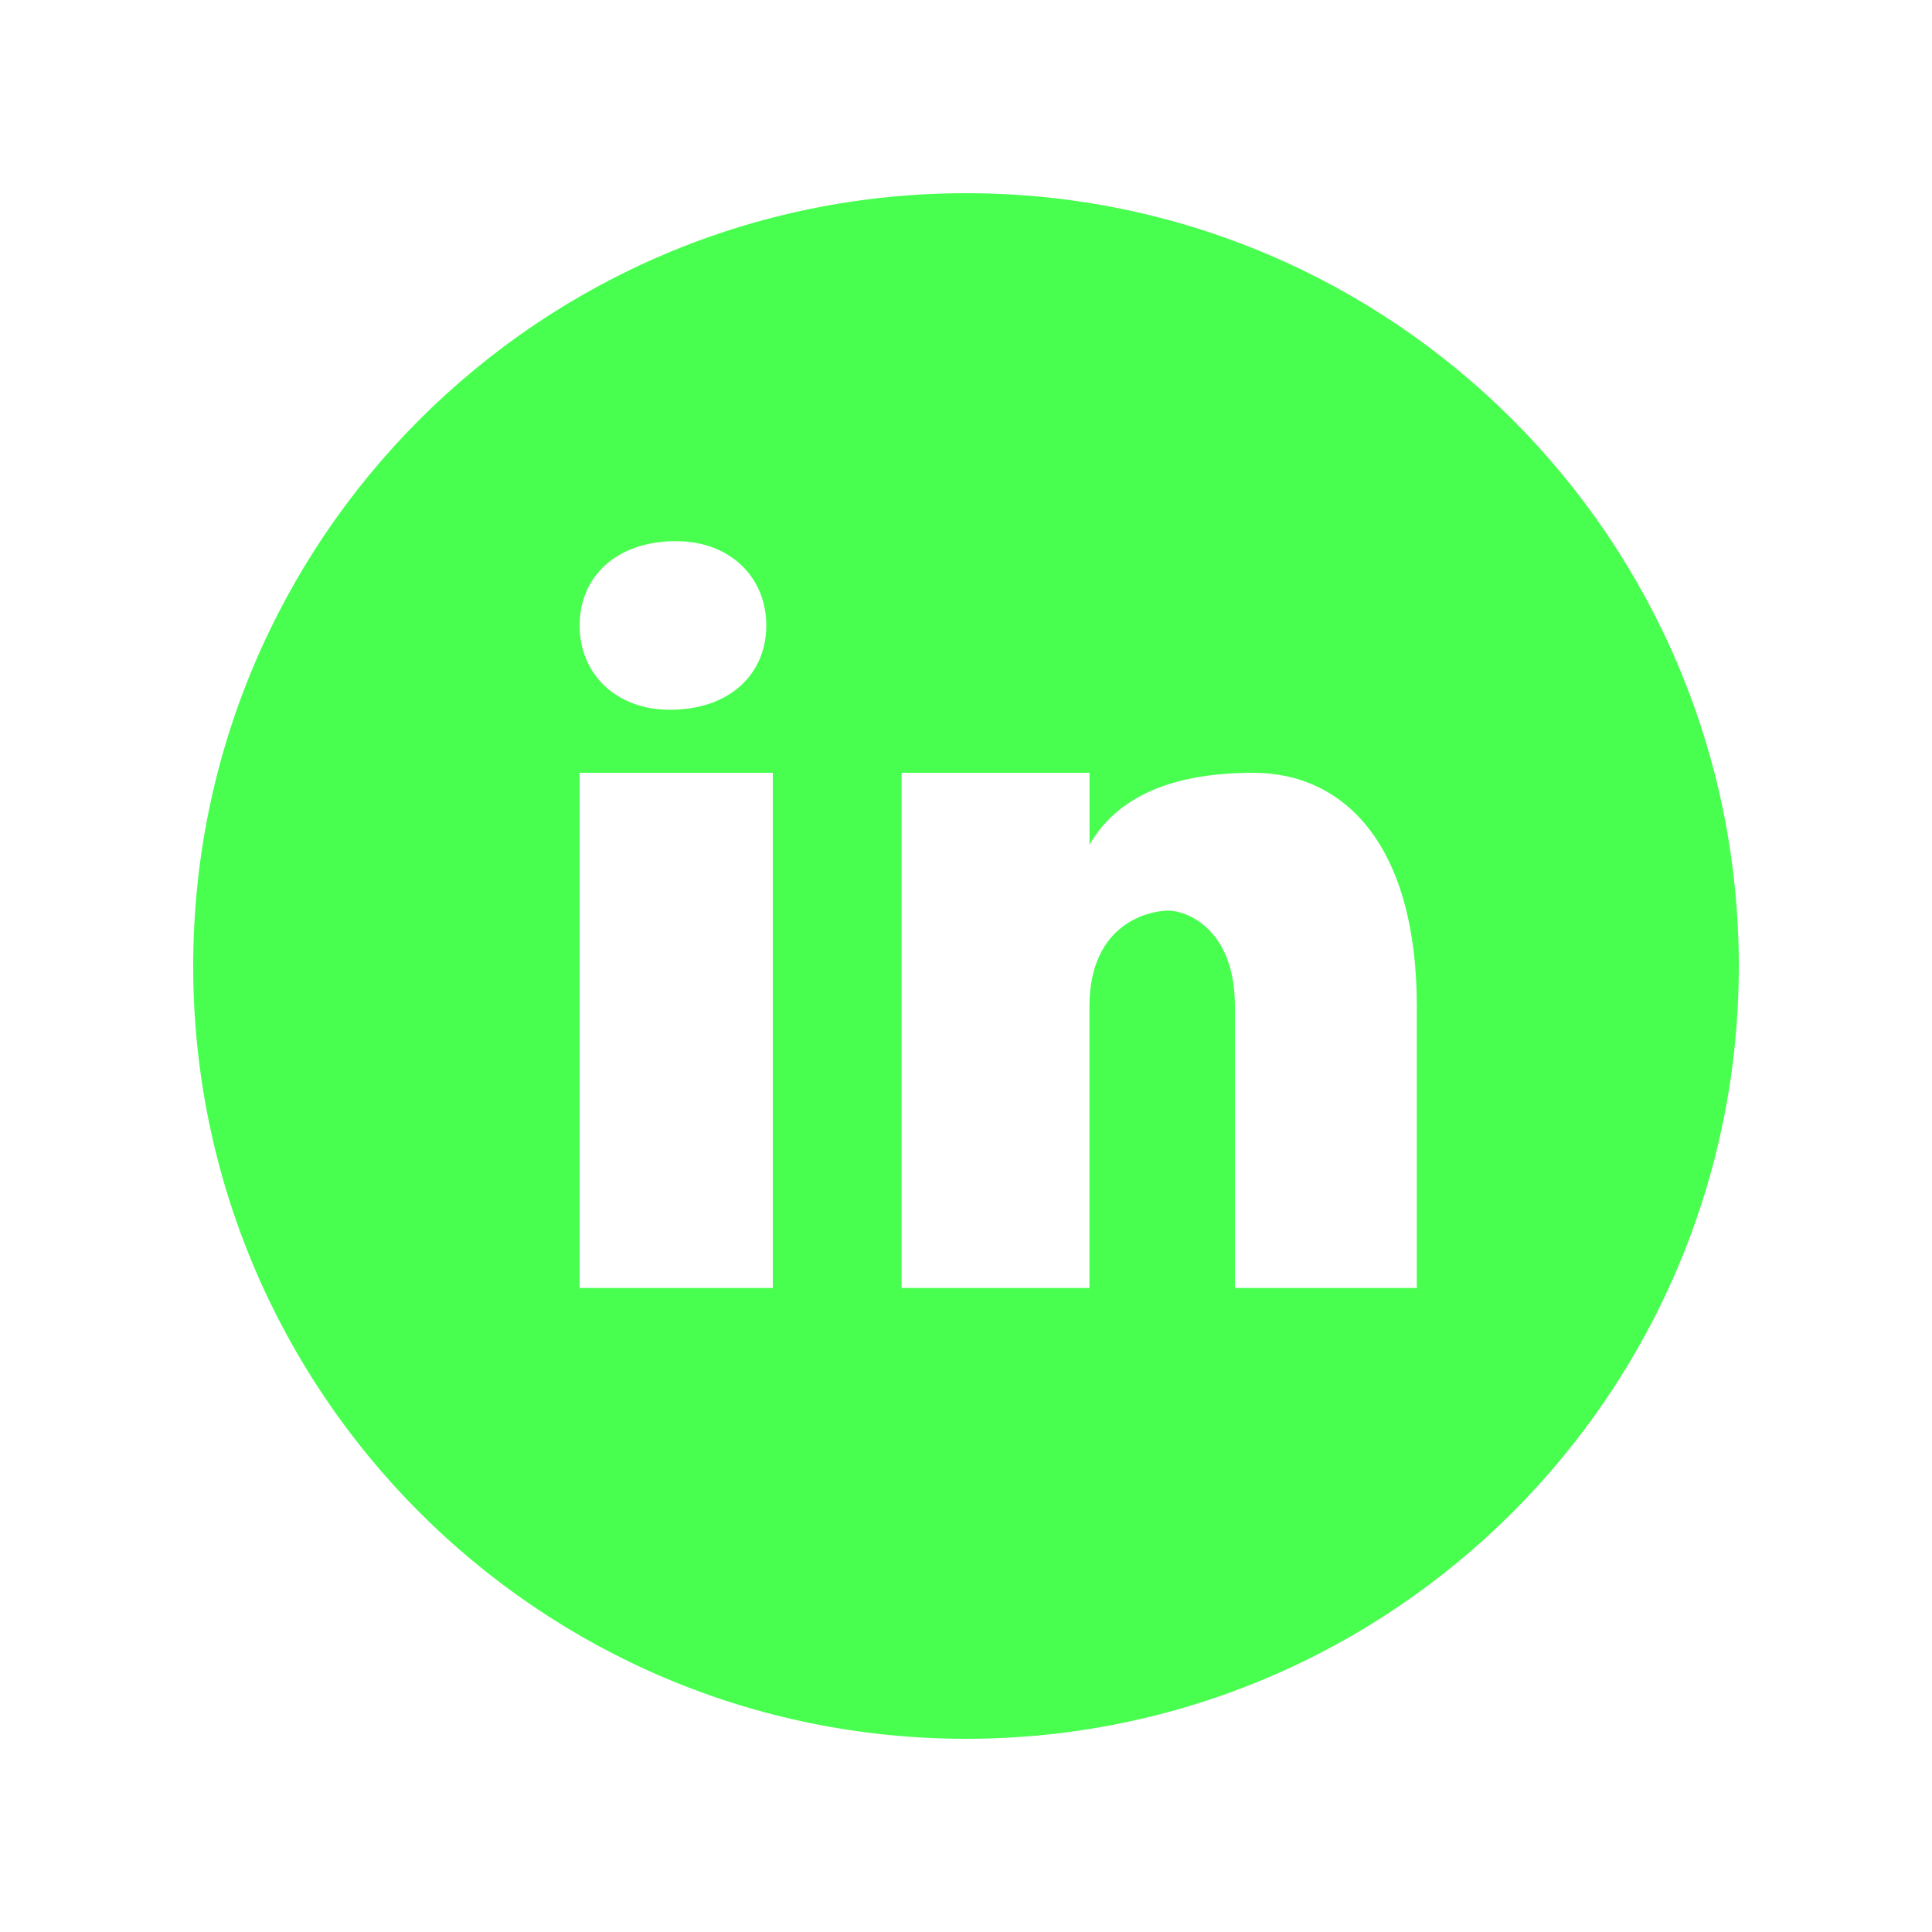
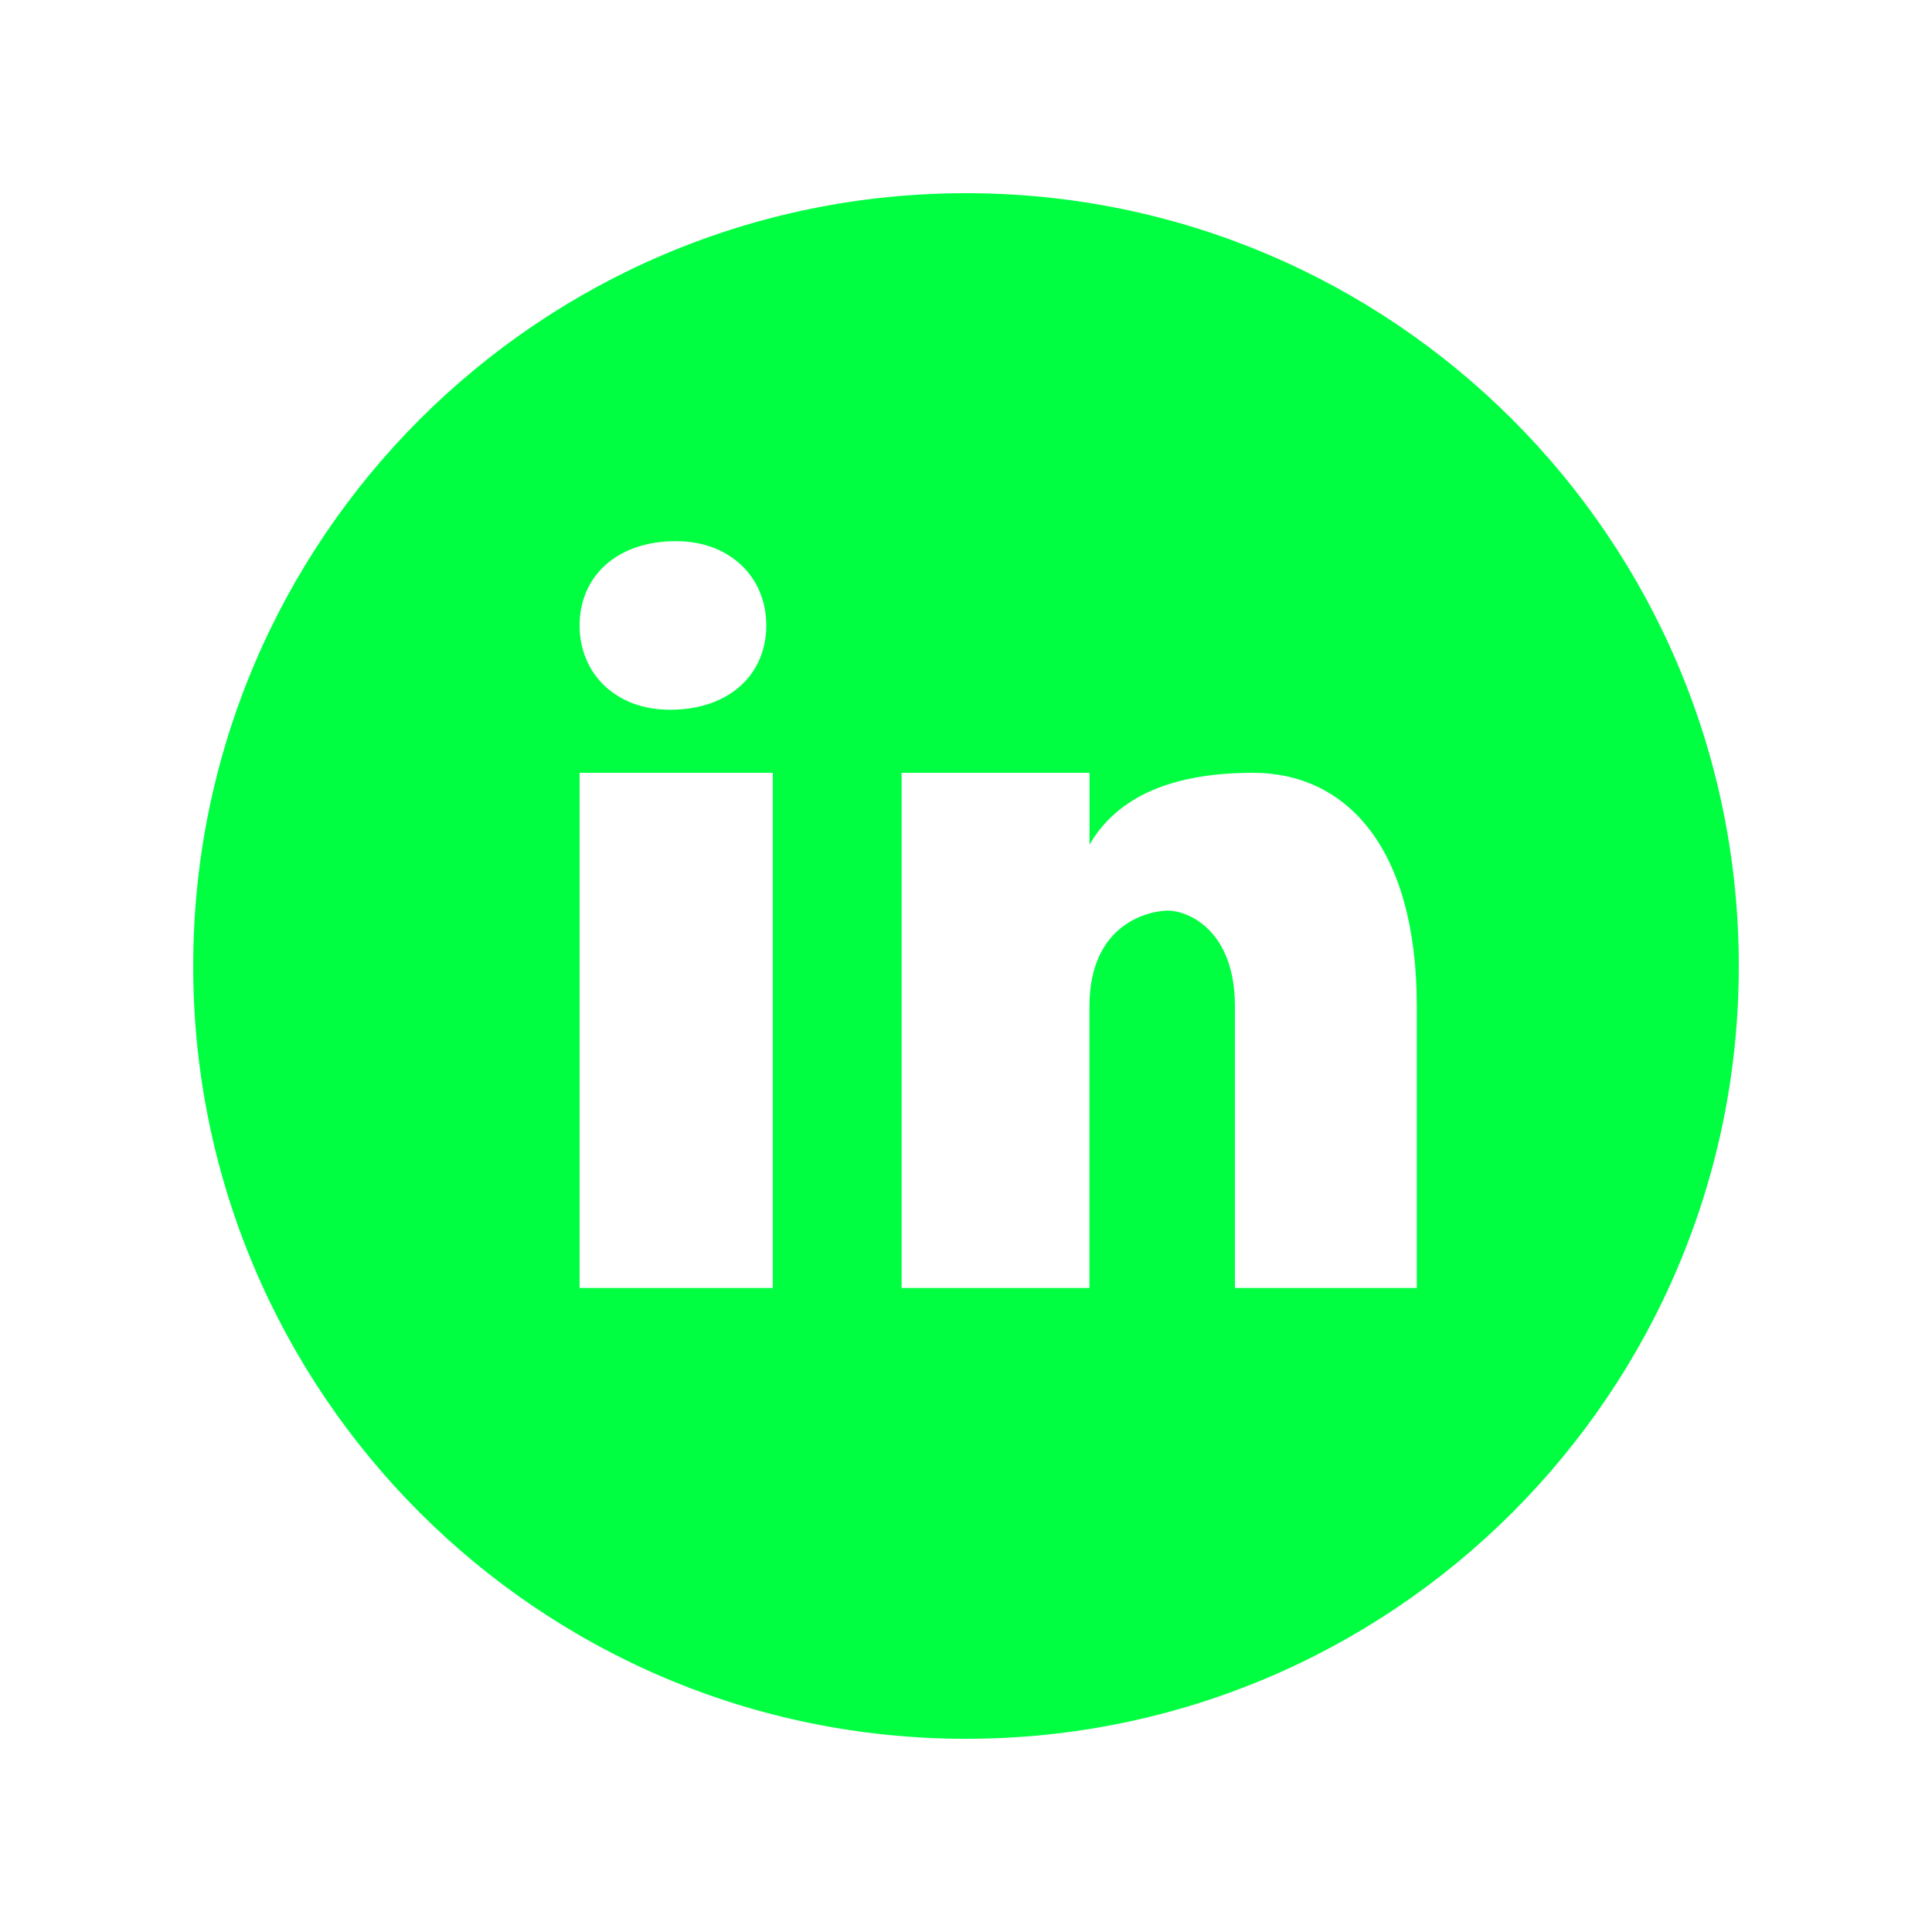
- <svg xmlns="http://www.w3.org/2000/svg" fill="#48ff50" viewBox="0 0 30 30" width="50px" height="50px">
+ <svg xmlns="http://www.w3.org/2000/svg" fill="#00ff41" viewBox="0 0 30 30" width="50px" height="50px">
  <path d="M15,3C8.373,3,3,8.373,3,15c0,6.627,5.373,12,12,12s12-5.373,12-12C27,8.373,21.627,3,15,3z M10.496,8.403 c0.842,0,1.403,0.561,1.403,1.309c0,0.748-0.561,1.309-1.496,1.309C9.561,11.022,9,10.46,9,9.712C9,8.964,9.561,8.403,10.496,8.403z M12,20H9v-8h3V20z M22,20h-2.824v-4.372c0-1.209-0.753-1.488-1.035-1.488s-1.224,0.186-1.224,1.488c0,0.186,0,4.372,0,4.372H14v-8 h2.918v1.116C17.294,12.465,18.047,12,19.459,12C20.871,12,22,13.116,22,15.628V20z" />
</svg>
